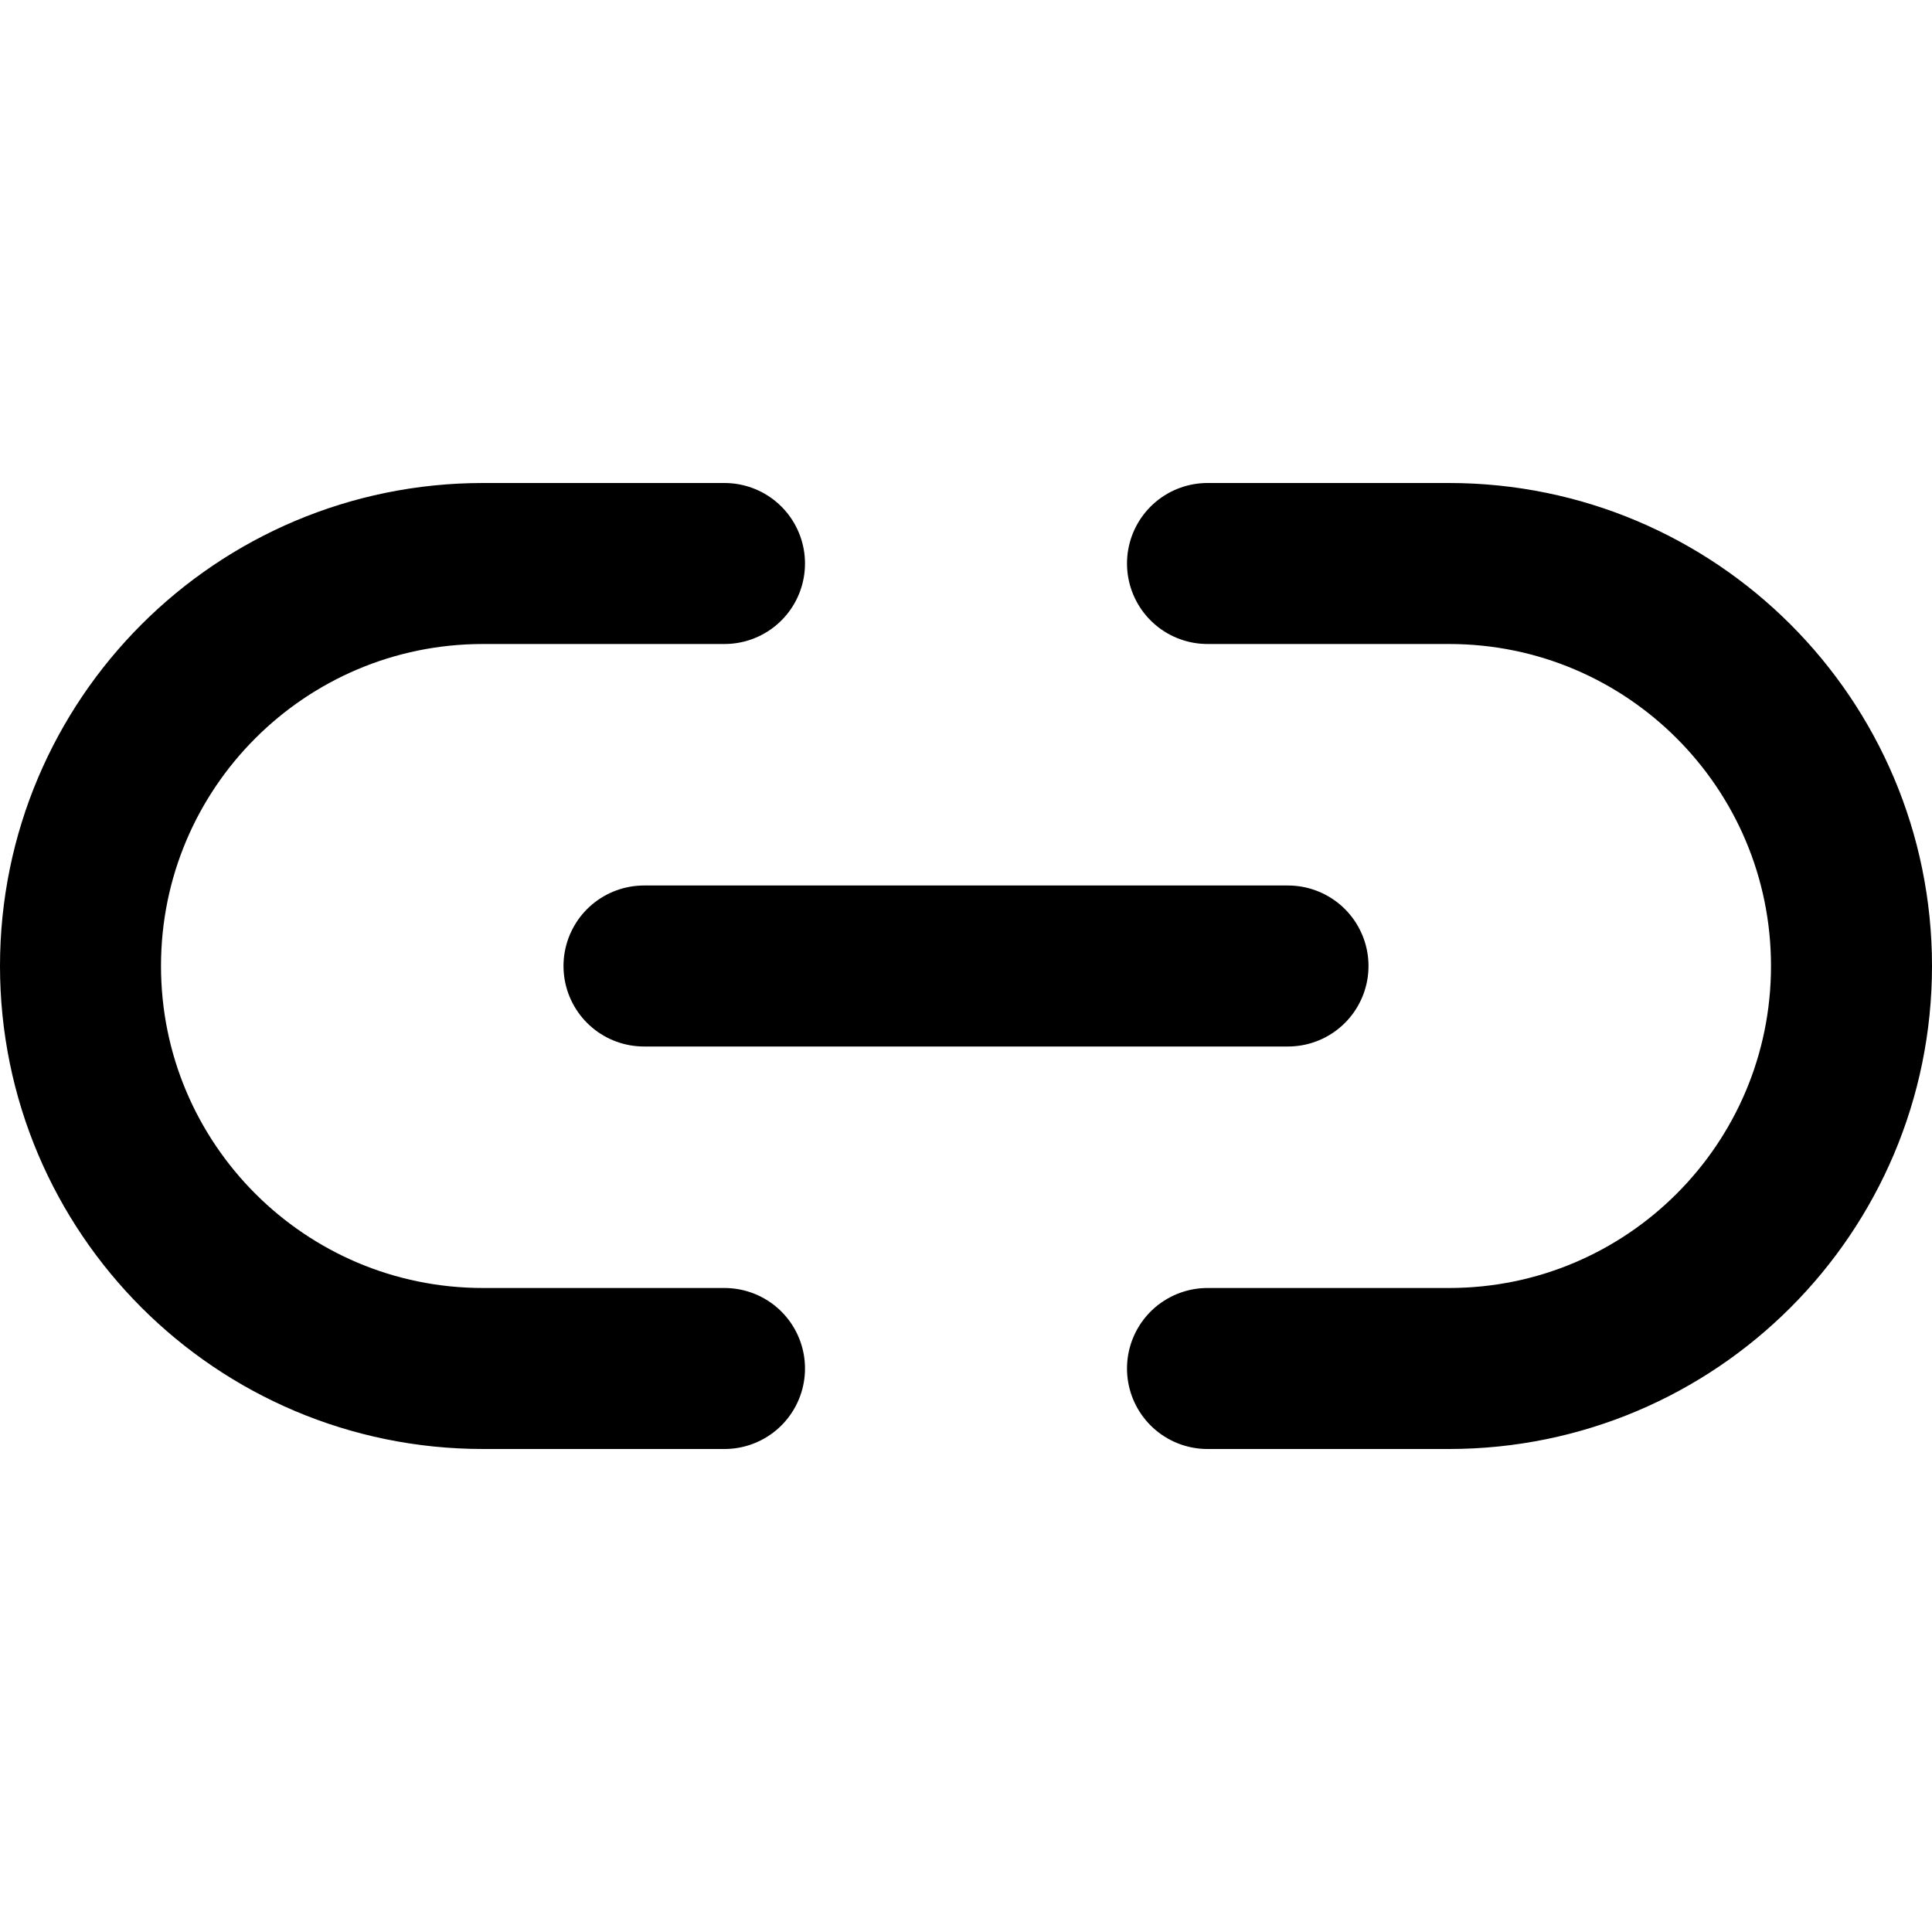
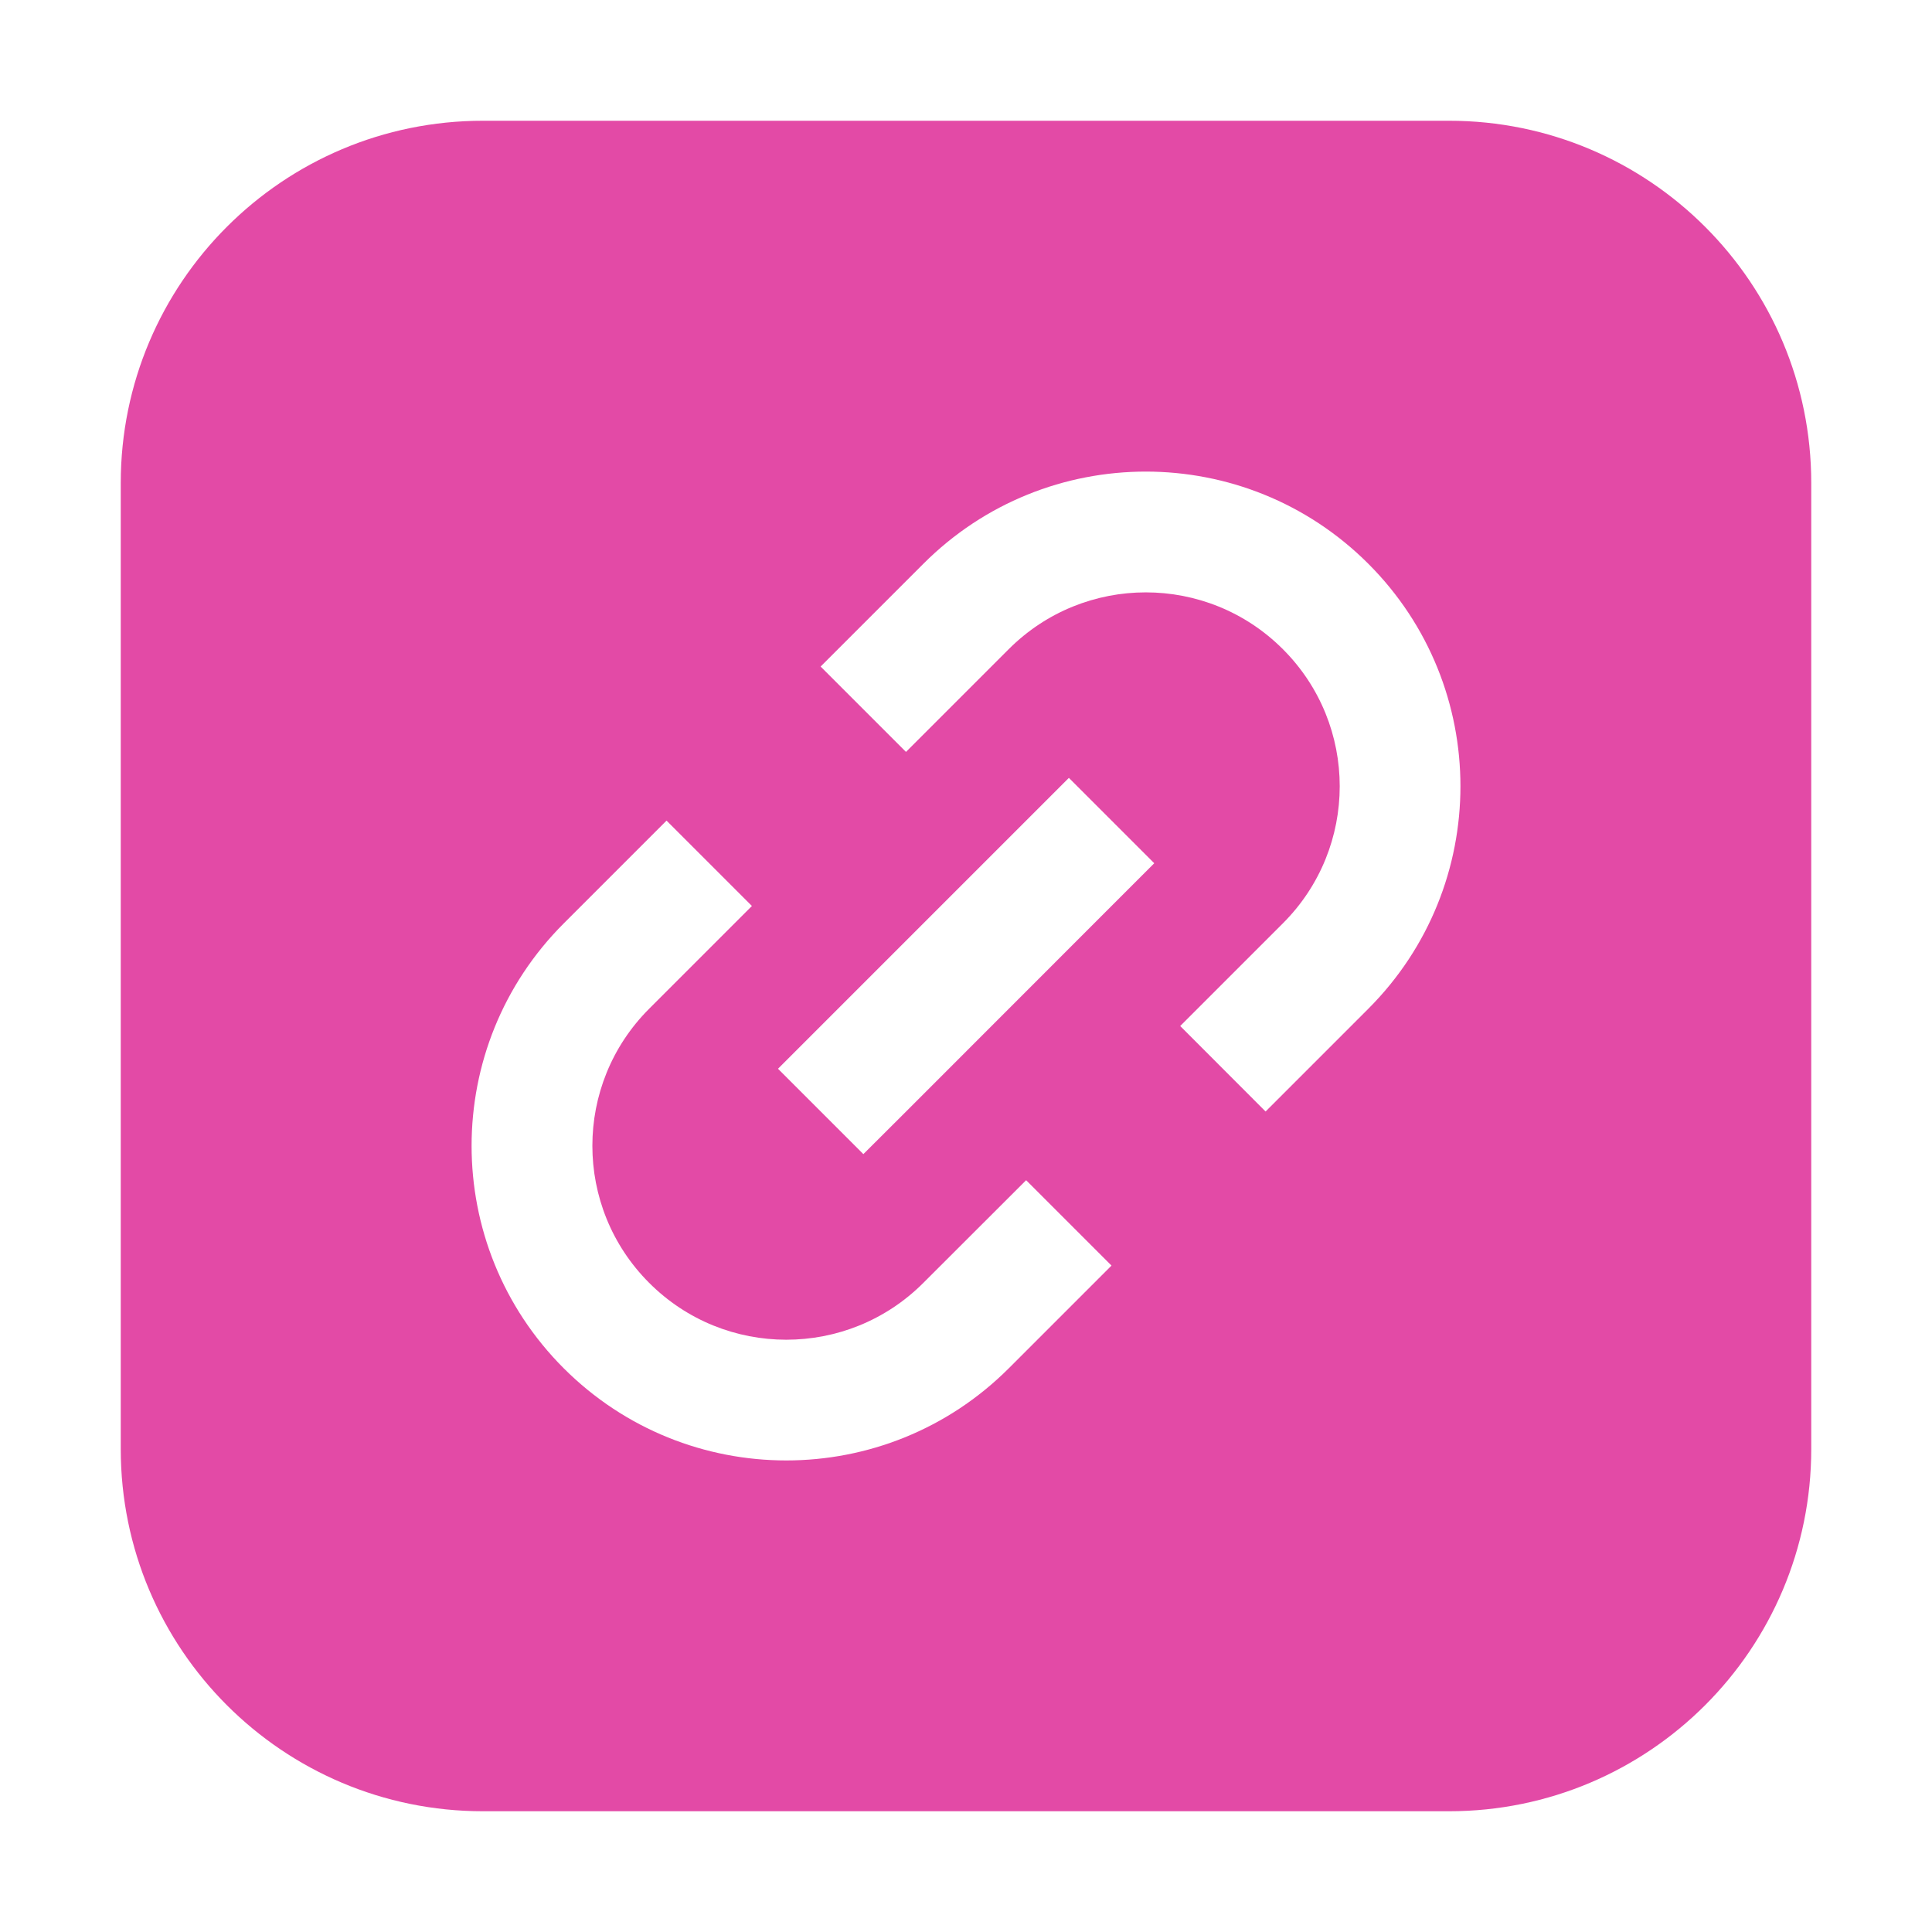
- <svg xmlns="http://www.w3.org/2000/svg" width="16" height="16" viewBox="0 0 24 24" fill="none" stroke="currentColor" stroke-width="2" stroke-linecap="round" stroke-linejoin="round" class="feather feather-link-2">
-   <path d="M15 7h3a5 5 0 0 1 5 5 5 5 0 0 1-5 5h-3m-6 0H6a5 5 0 0 1-5-5 5 5 0 0 1 5-5h3" />
-   <line x1="8" y1="12" x2="16" y2="12" />
+ <svg xmlns="http://www.w3.org/2000/svg" width="16" height="16" viewBox="0 0 16 16" fill="none">
+   <path fill-rule="evenodd" clip-rule="evenodd" d="M4 1C2.343 1 1 2.343 1 4V12C1 13.657 2.343 15 4 15H12C13.657 15 15 13.657 15 12V4C15 2.343 13.657 1 12 1H4ZM10.624 7.647L9.774 8.497L10.481 9.205L11.332 8.354C12.349 7.336 12.349 5.686 11.332 4.669C10.314 3.651 8.664 3.651 7.647 4.669L6.796 5.52L7.503 6.227L8.354 5.376C8.981 4.749 9.997 4.749 10.624 5.376C11.252 6.003 11.252 7.02 10.624 7.647ZM5.376 8.354L6.227 7.503L5.52 6.796L4.669 7.647C3.651 8.664 3.651 10.314 4.669 11.332C5.687 12.349 7.336 12.349 8.354 11.332L9.205 10.481L8.498 9.774L7.647 10.624C7.02 11.252 6.003 11.252 5.376 10.624C4.749 9.997 4.749 8.981 5.376 8.354ZM9.559 7.149L9.205 7.503L7.504 9.205L7.15 9.558L6.443 8.851L6.797 8.497L8.498 6.796L8.852 6.442L9.559 7.149Z" fill="#E34AA6" />
</svg>
